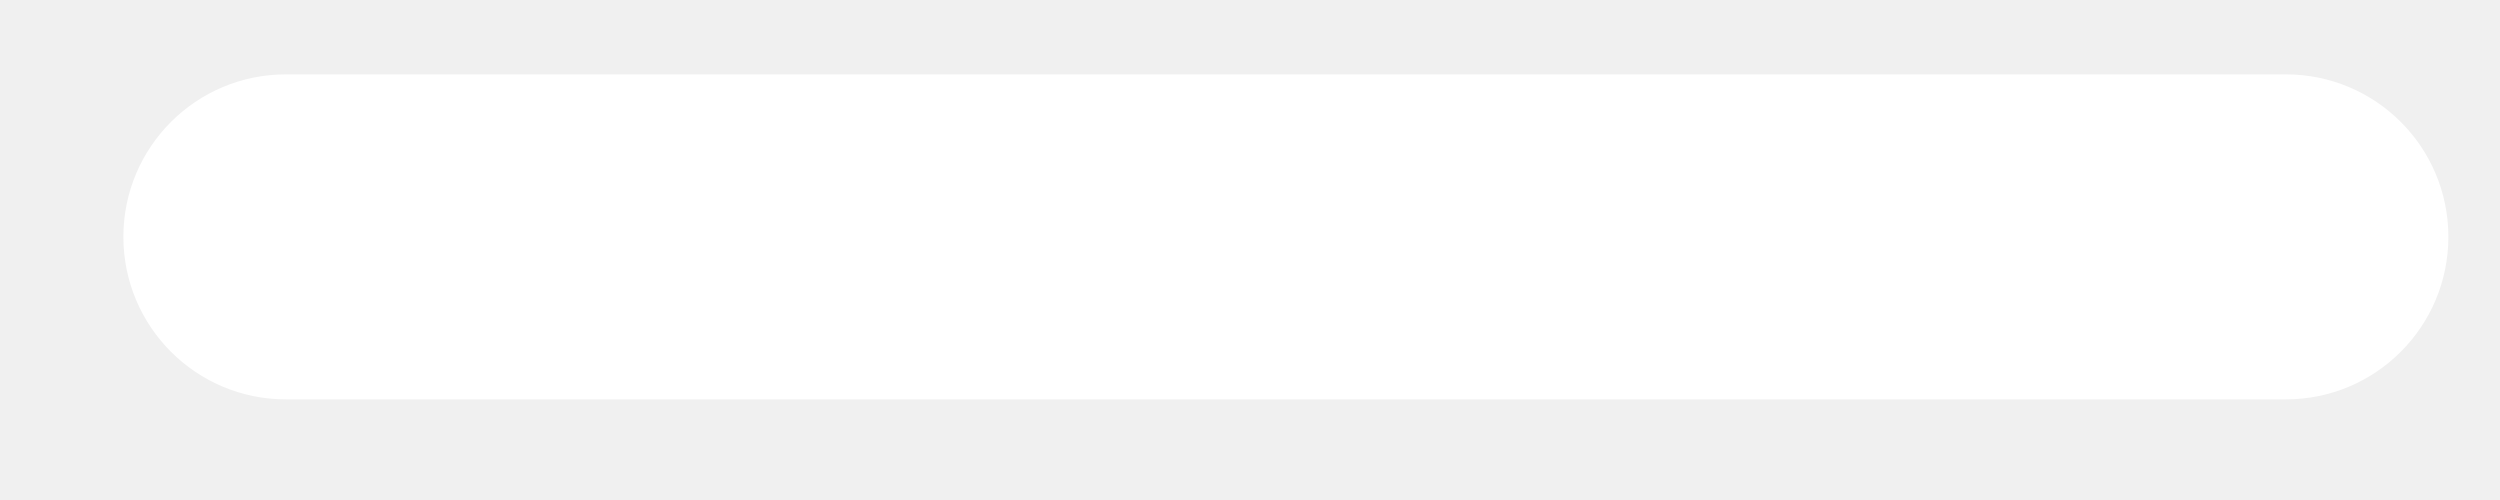
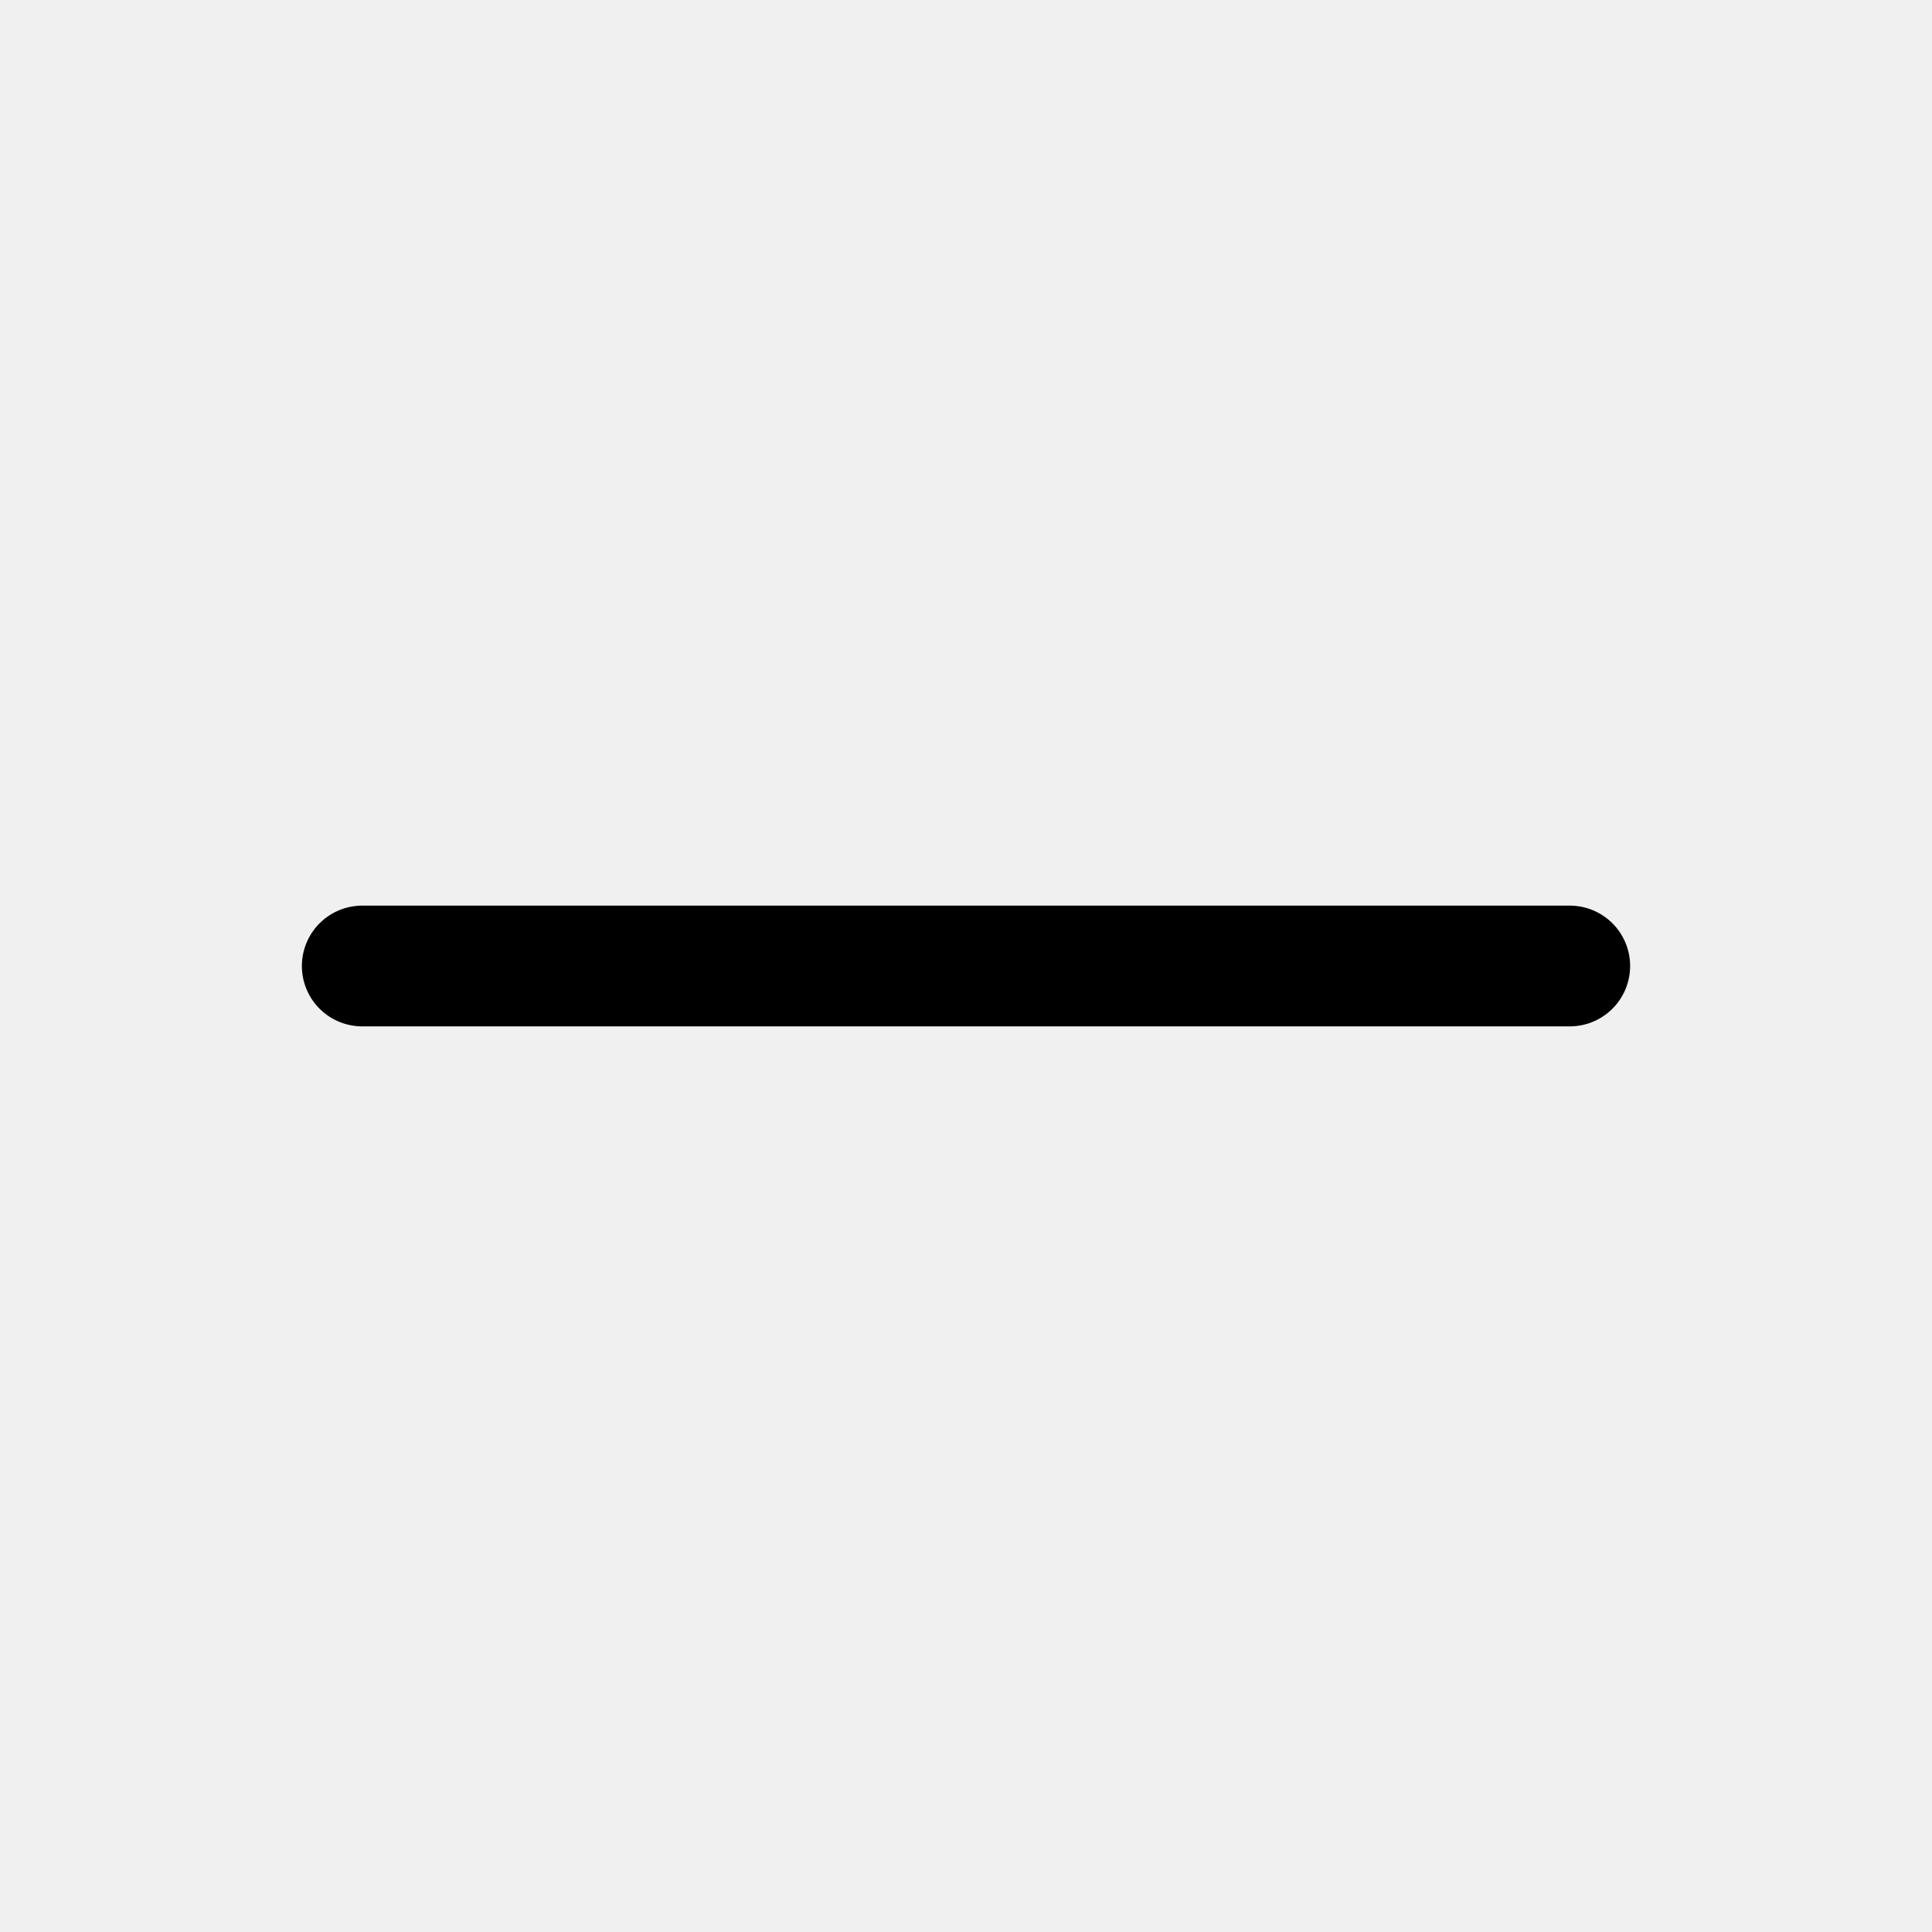
- <svg xmlns="http://www.w3.org/2000/svg" width="20" height="4" viewBox="0 0 20 4" fill="none">
-   <g id="Group 36810">
-     <path id="Vector" d="M2.287 0.745C1.652 0.745 1.137 1.259 1.137 1.895C1.137 2.53 1.652 3.045 2.287 3.045H18.287C18.922 3.045 19.437 2.53 19.437 1.895C19.437 1.259 18.922 0.745 18.287 0.745H2.287Z" fill="white" stroke="white" stroke-width="0.3" stroke-linecap="round" />
-   </g>
+ <svg xmlns="http://www.w3.org/2000/svg" fill="none" viewBox="0 0 24 24" stroke-width="1.5" stroke="currentColor" class="w-6 h-6">
+   <path stroke-linecap="round" stroke-linejoin="round" d="M19.5 12h-15" />
</svg>
